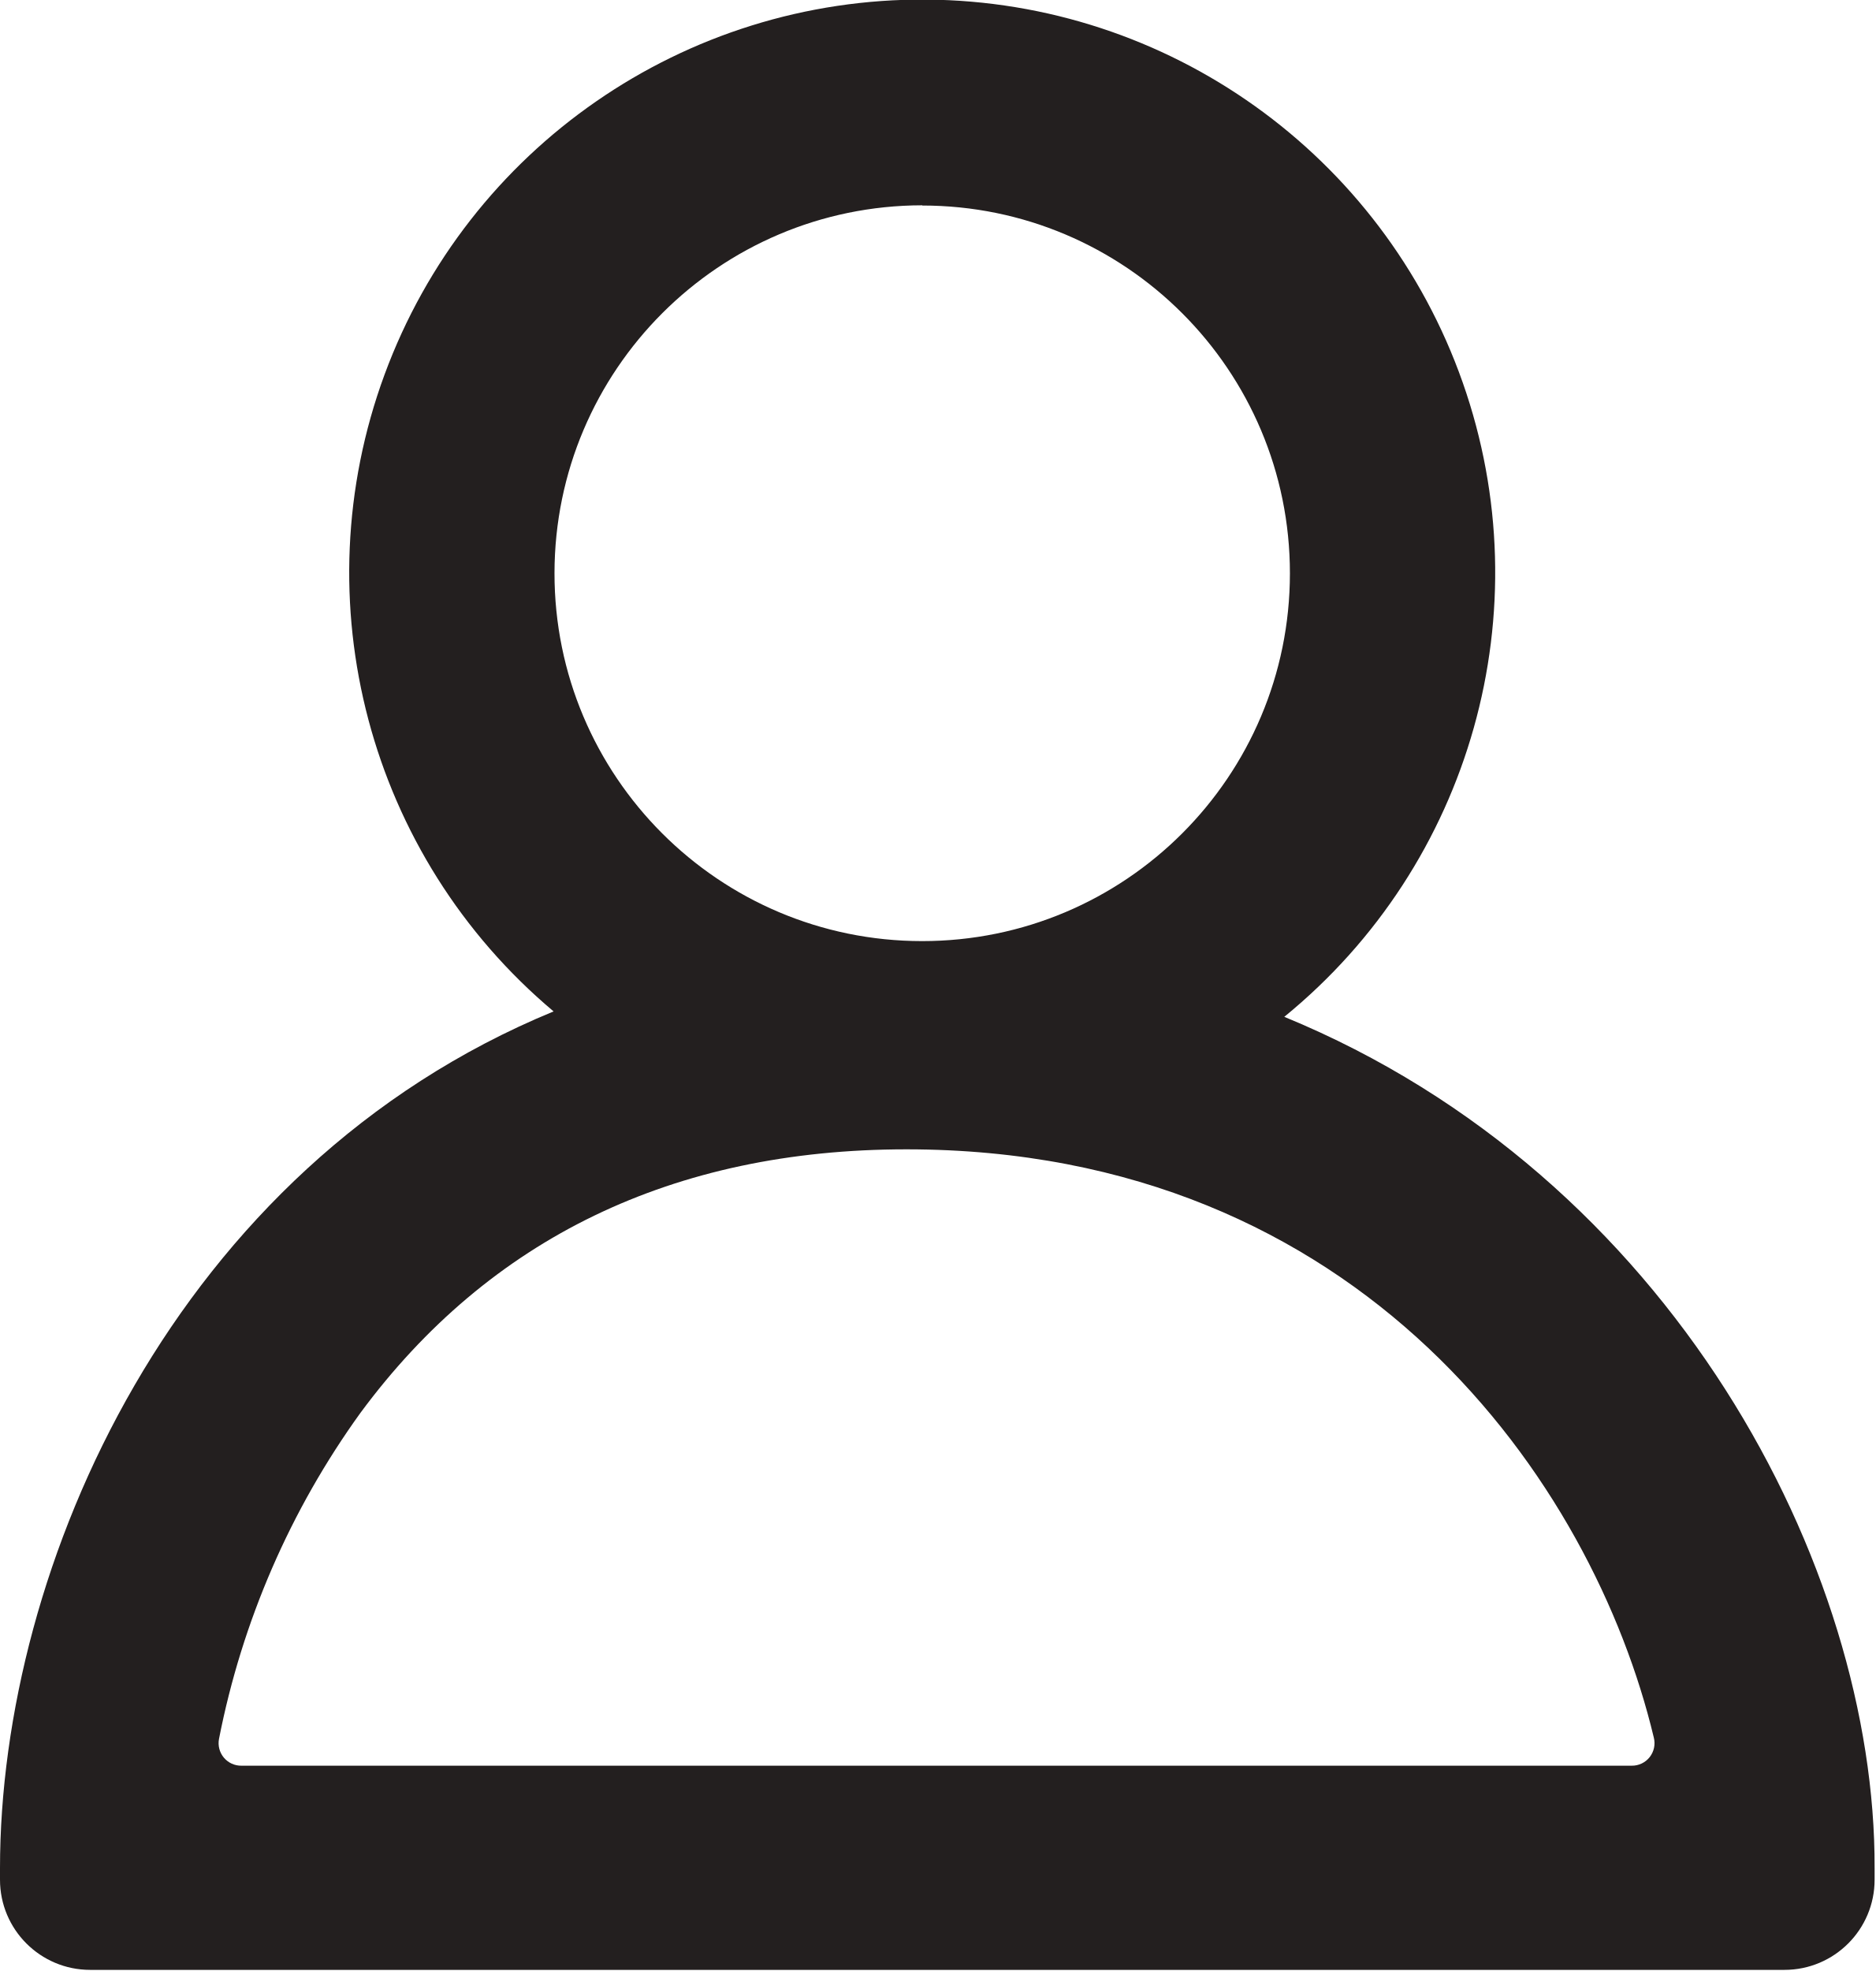
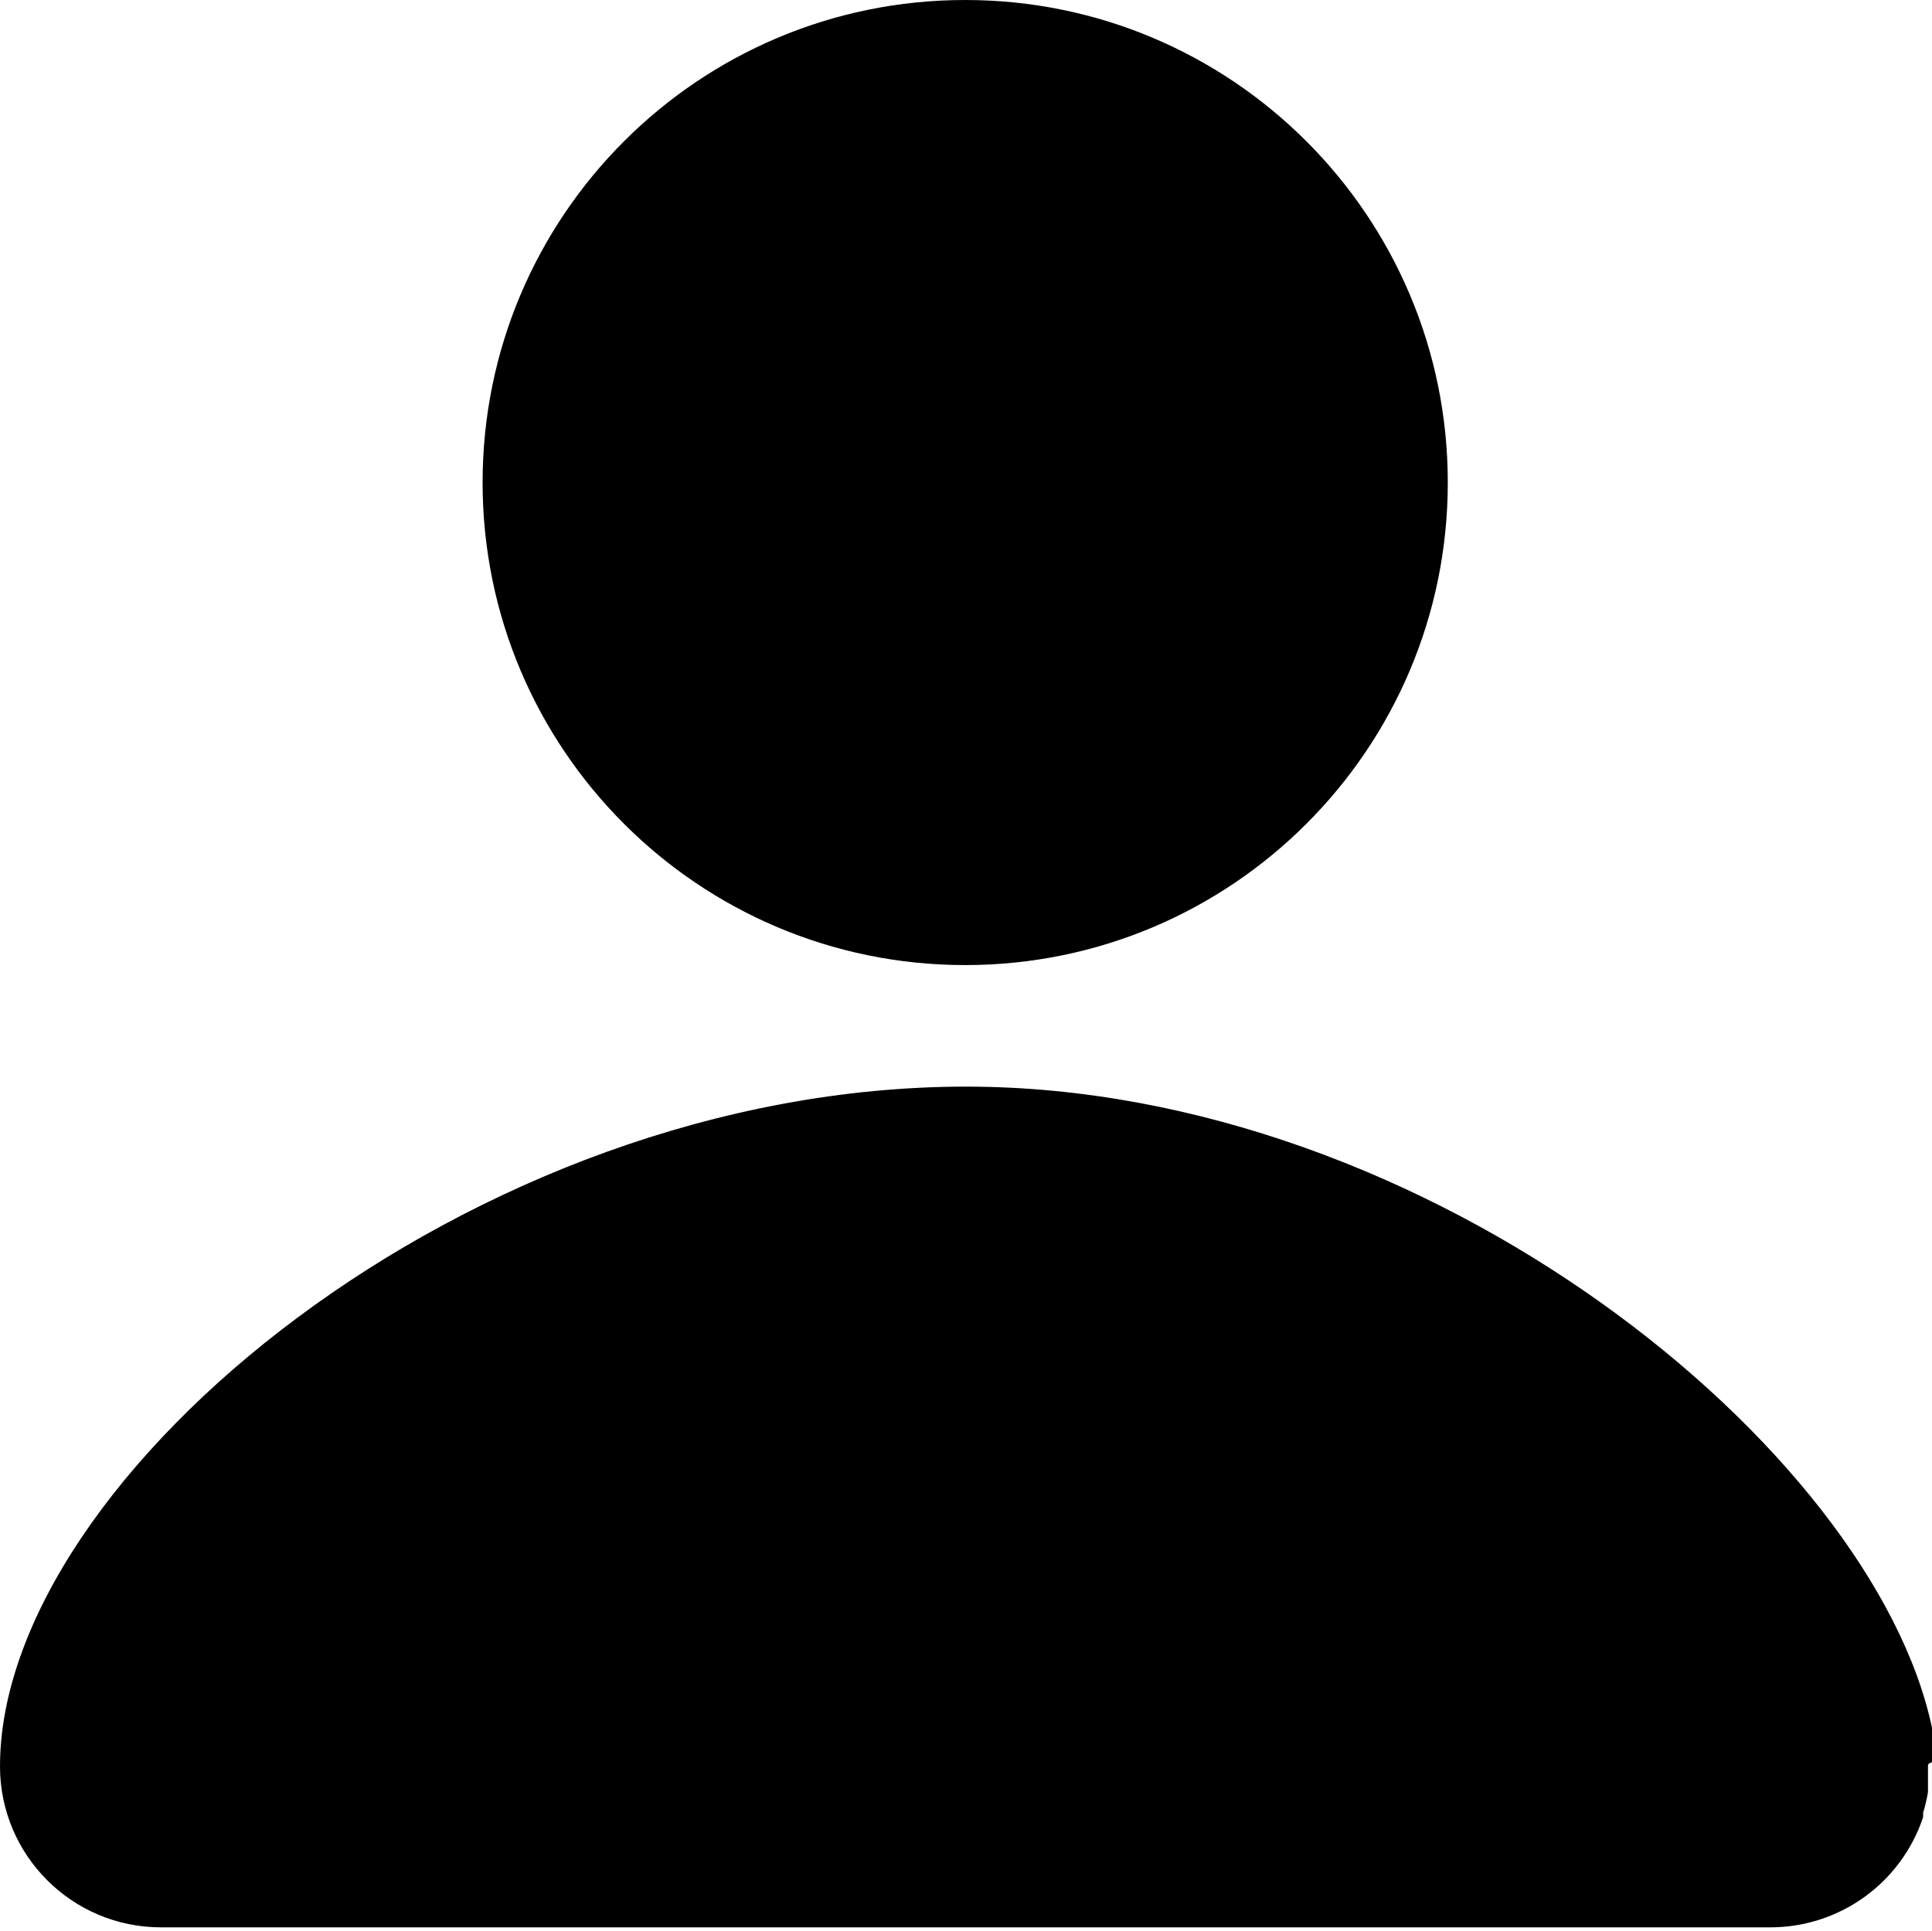
- <svg xmlns="http://www.w3.org/2000/svg" viewBox="0 0 83.25 87.46">
-   <g data-name="Layer 2">
-     <path d="M57 45.12a25.43 25.43 0 1 0-32.43-.24C7.74 51.81 0 69.51 0 82.9v.51a4 4 0 0 0 4 4h75.2a4 4 0 0 0 4-4v-.51c.05-13.36-8.99-30.71-26.2-37.78zm-16.07-36a16.32 16.32 0 1 1-16.32 16.31A16.34 16.34 0 0 1 40.93 9.11zm31.48 69.23H10.72a1 1 0 0 1-1-1.19A36.82 36.82 0 0 1 16 62.69C21.72 54.95 29.87 51 40.23 51 60.46 51 70.7 65.8 73.4 77.1a1 1 0 0 1-.99 1.25z" fill="#231f1f" data-name="Layer 1" />
+ <svg xmlns="http://www.w3.org/2000/svg" viewBox="0 0 48 47.97">
+   <g id="Layer_2" data-name="Layer 2">
+     <g id="Layer_1-2" data-name="Layer 1">
+       <circle cx="23.98" cy="11.99" r="11.99" />
+       <path d="M48,43.76a4,4,0,0,0,0-.83C46.53,36,35.53,27,24,27,11.69,27,0,36.69,0,43.89c0,0,0,0,0,0s0,0,0,0a4,4,0,0,0,4,4H44a4,4,0,0,0,3.78-2.74l0-.11a3.93,3.93,0,0,0,.12-.51c0-.05,0-.1,0-.15v-.21c0-.1,0-.19,0-.29S48,43.83,48,43.76Z" />
+     </g>
  </g>
</svg>
